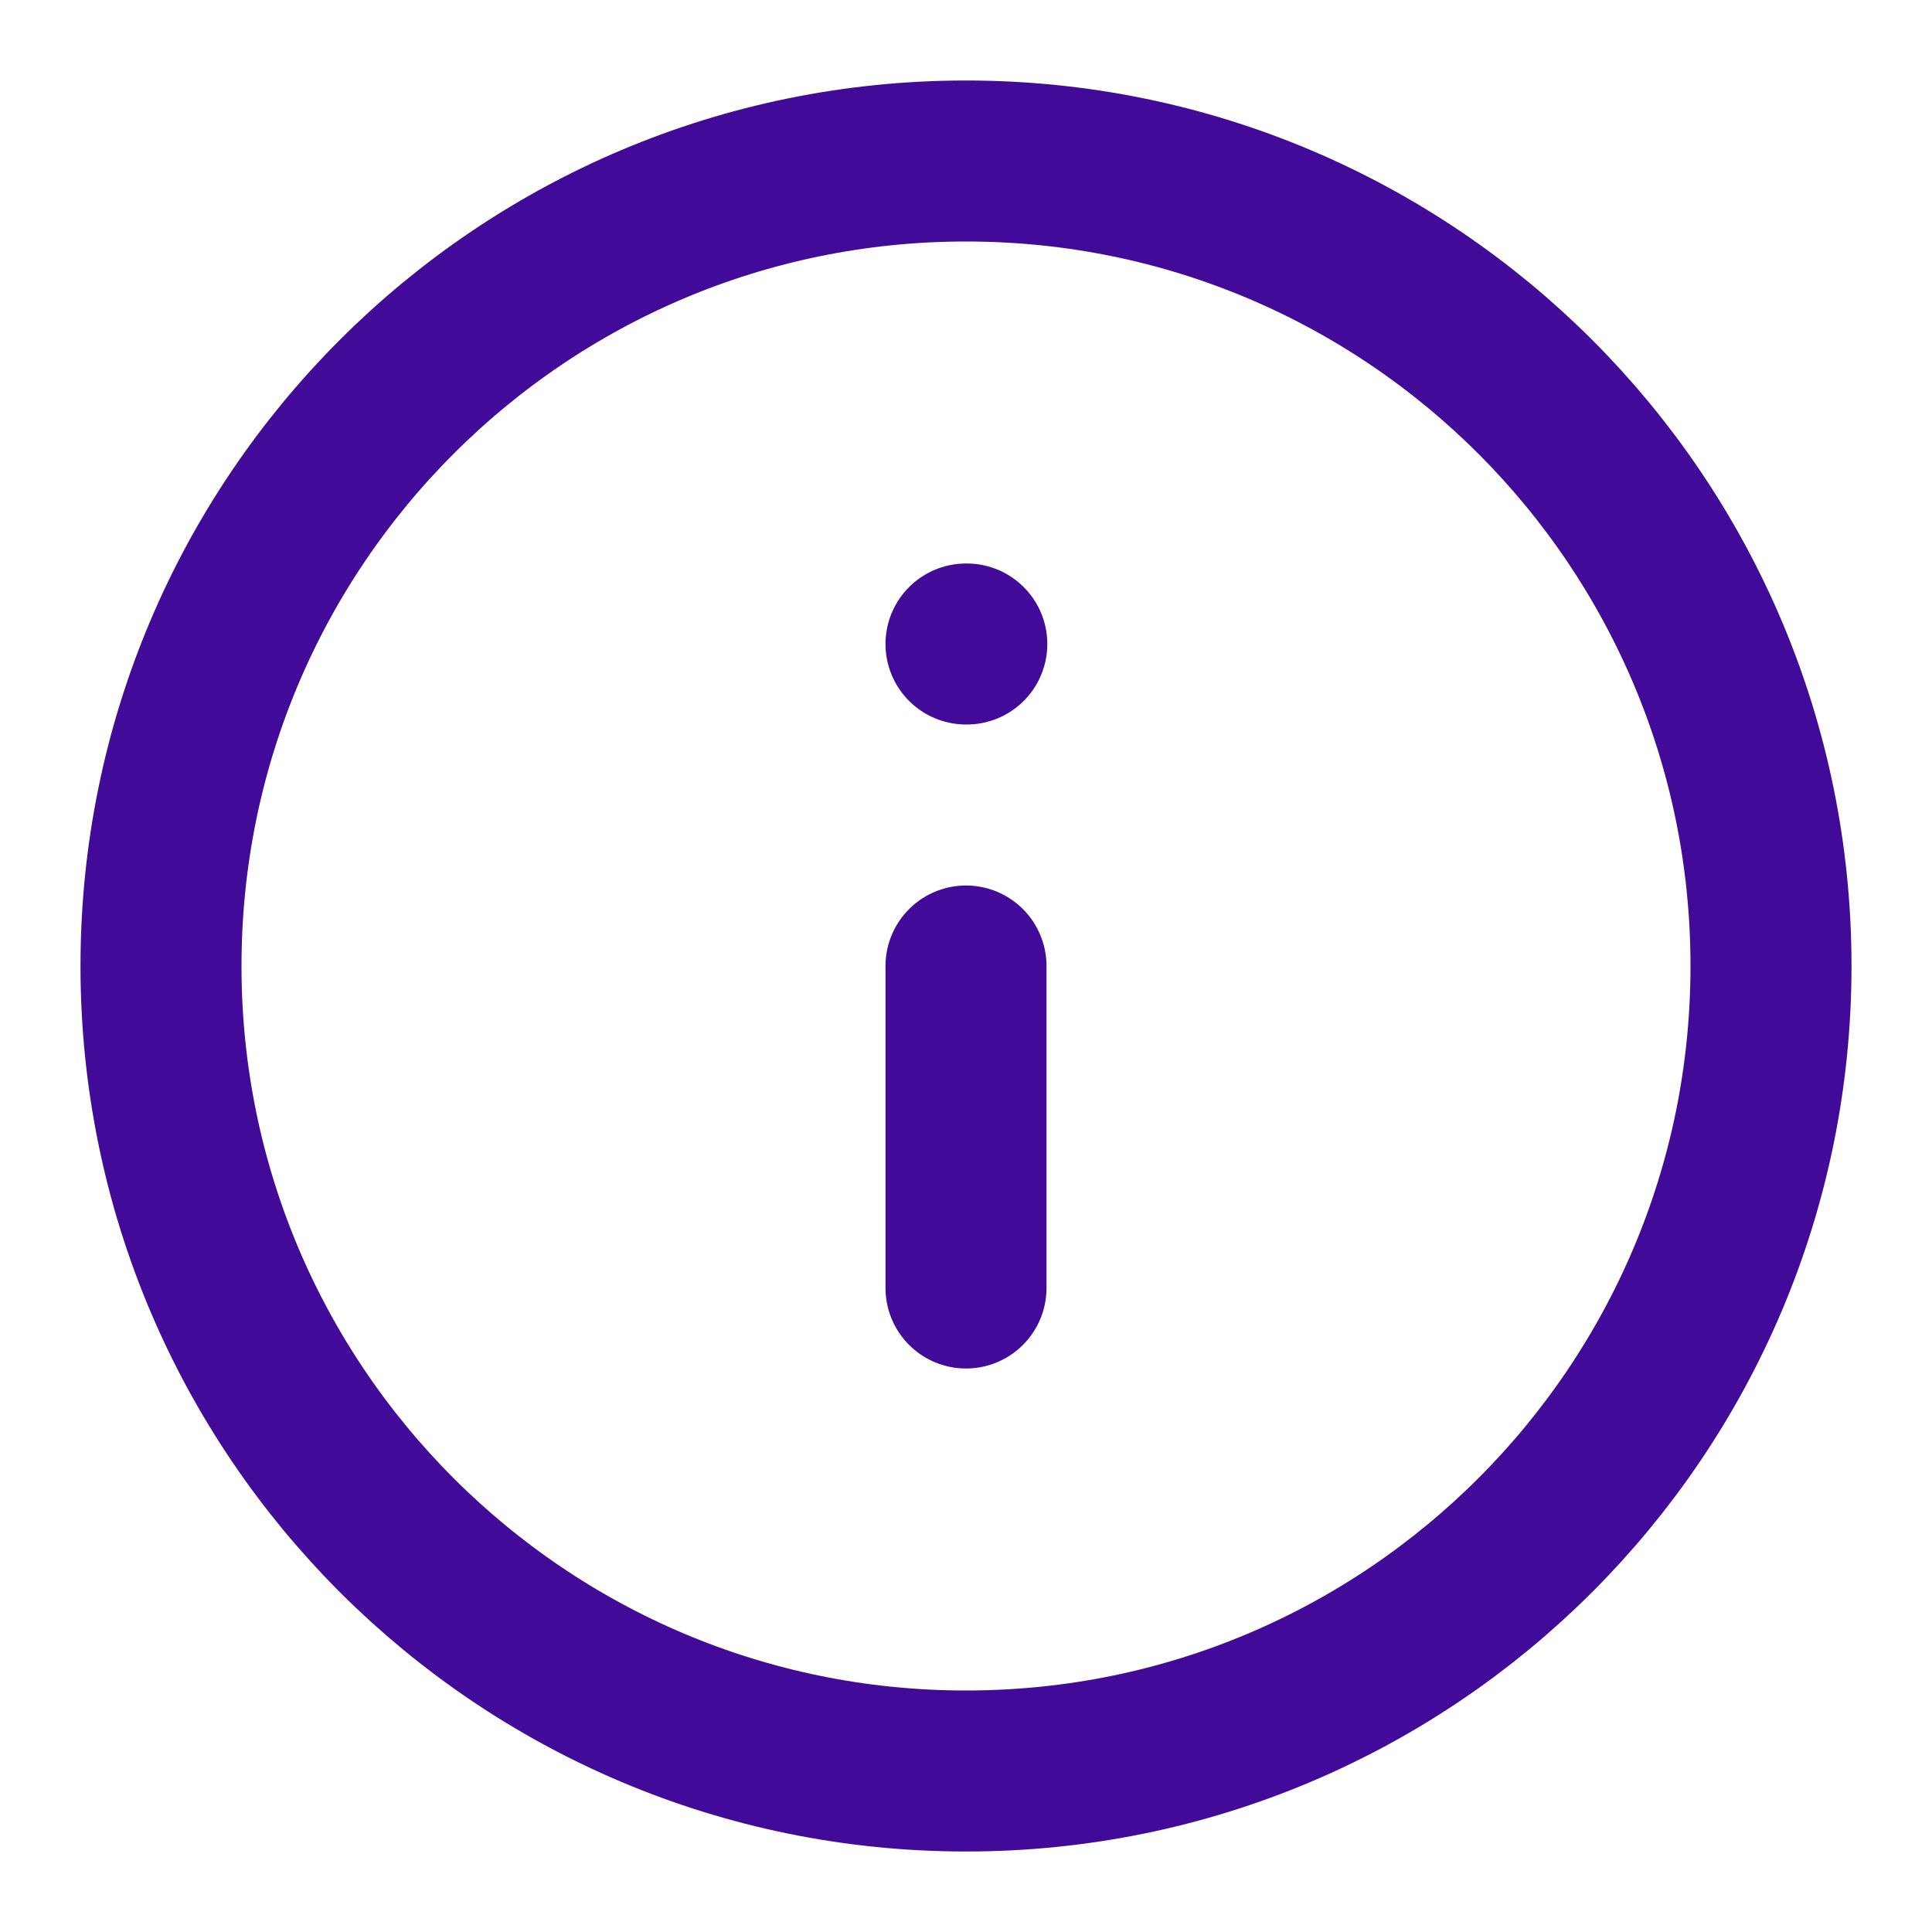
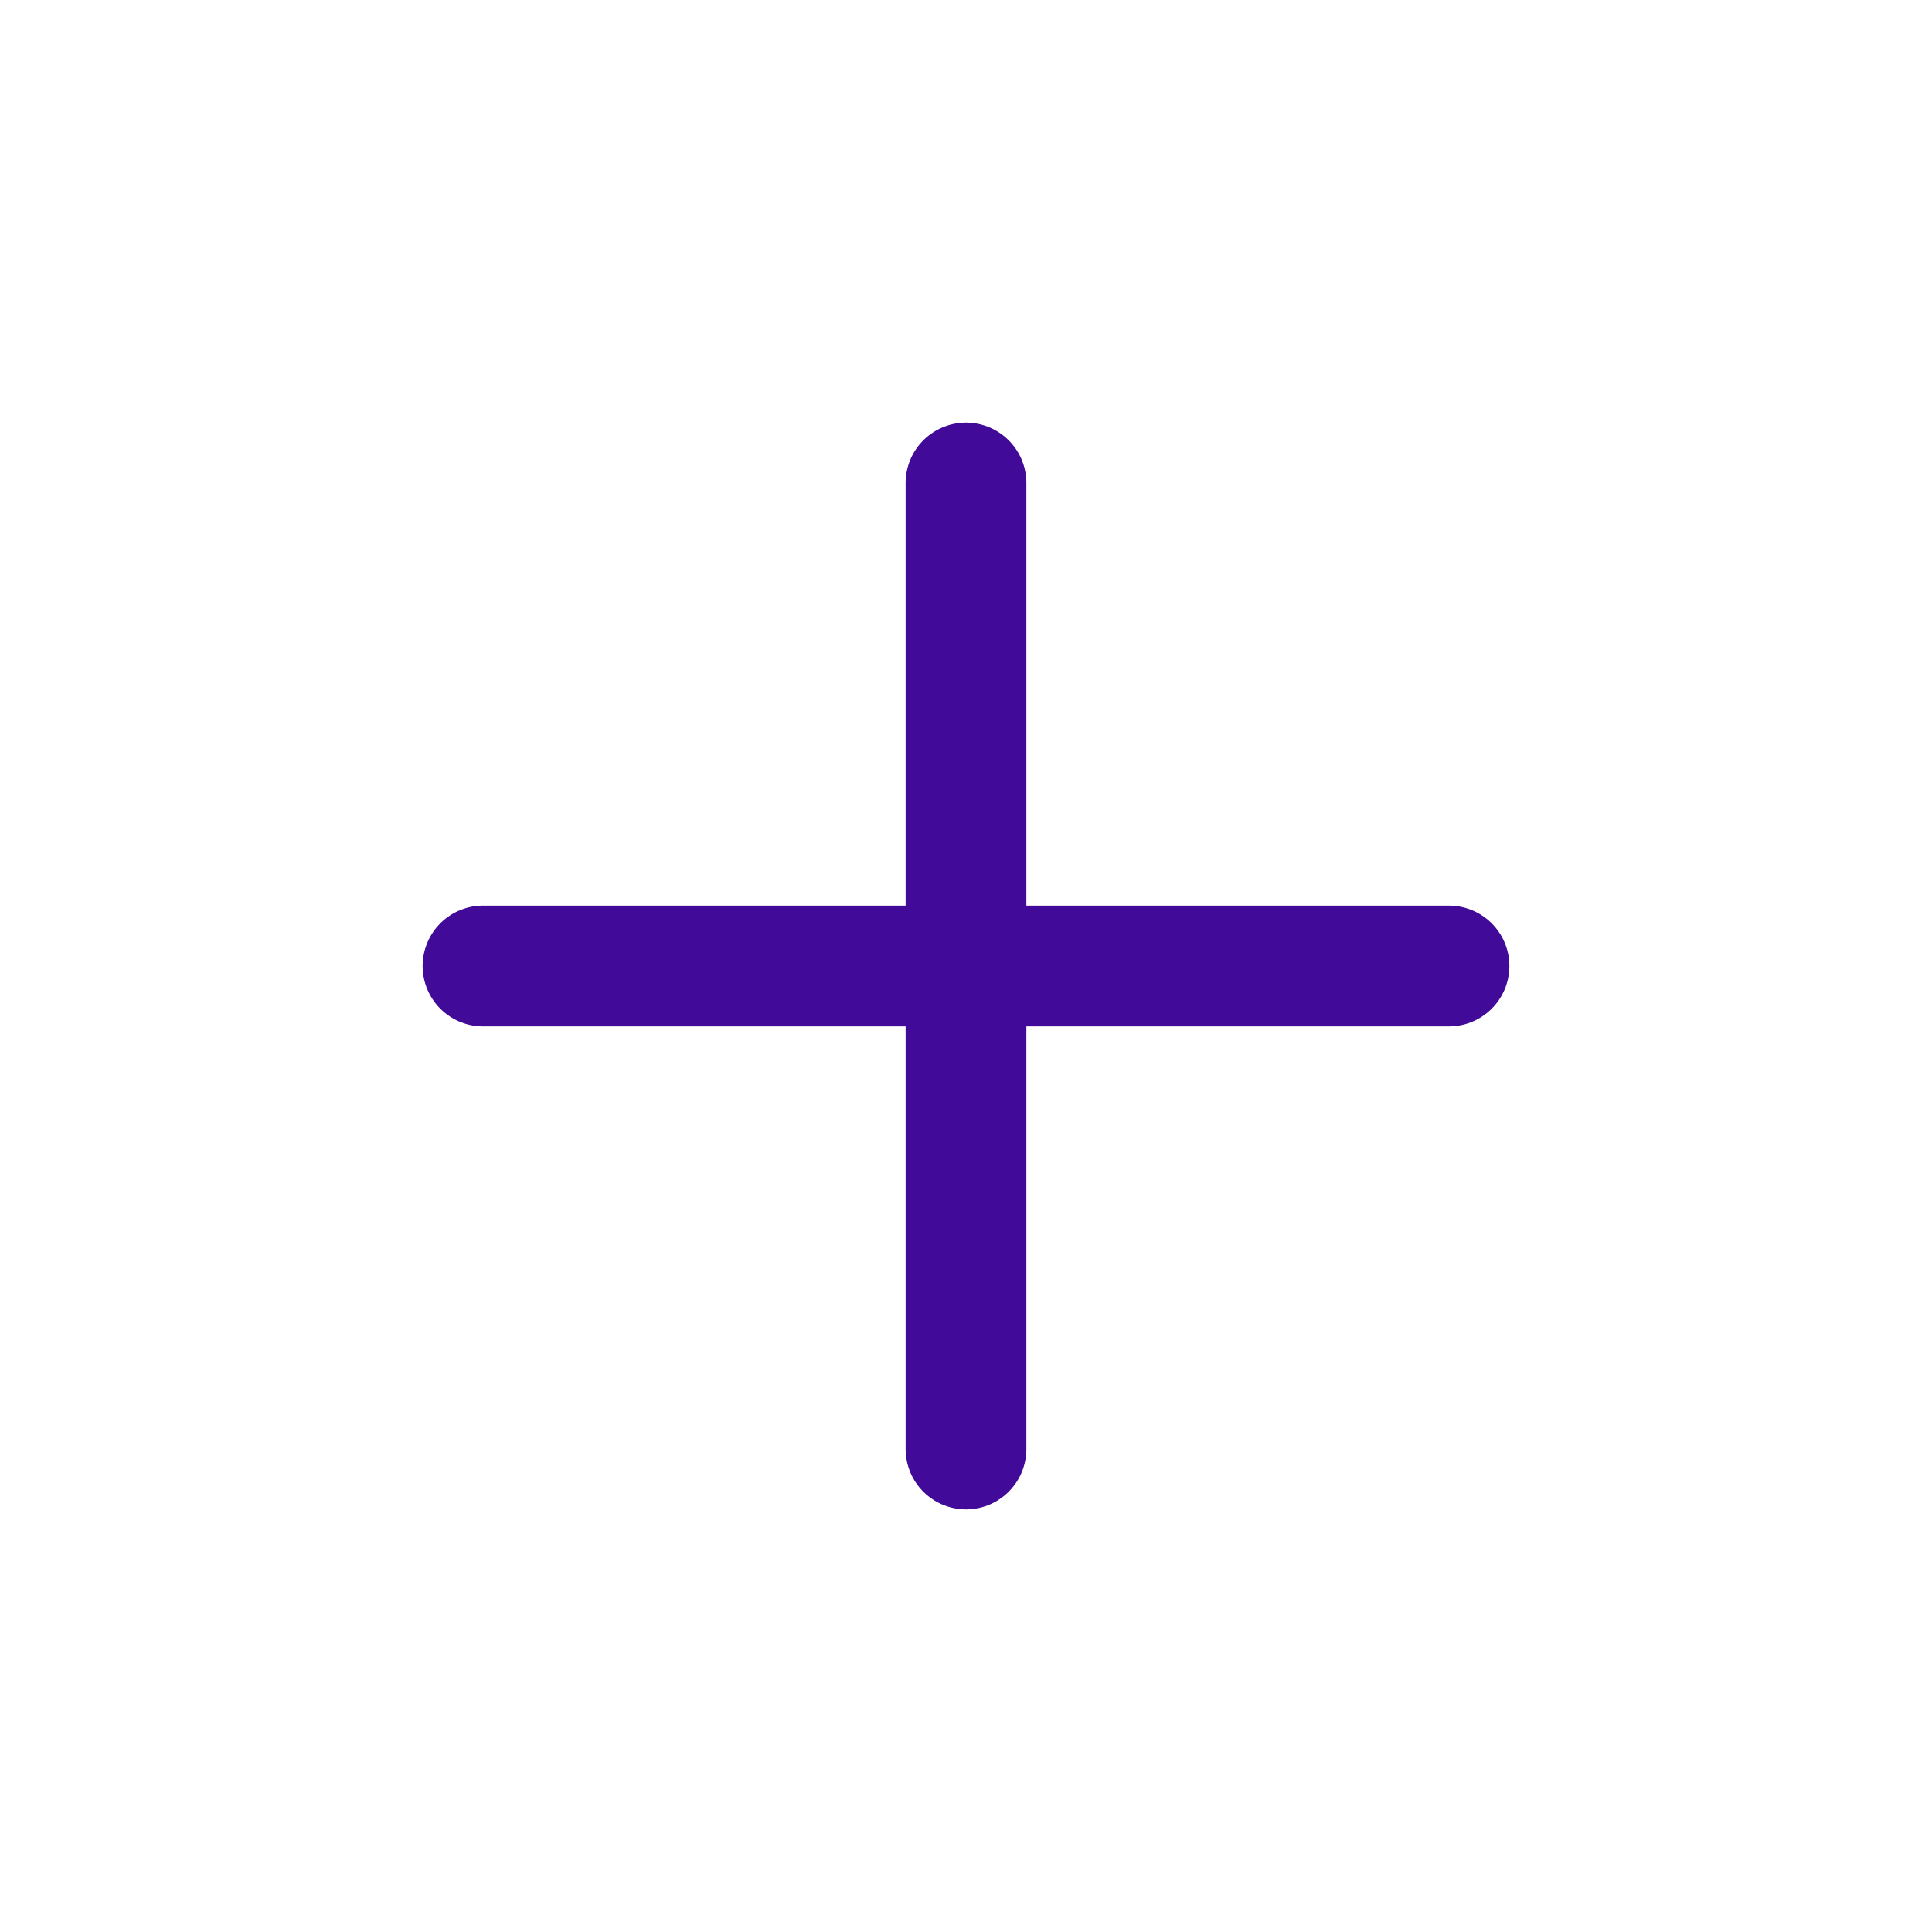
- <svg xmlns="http://www.w3.org/2000/svg" width="24" height="24" viewBox="0 0 24 24" fill="none">
-   <path d="M12 22C17.523 22 22 17.523 22 12C22 6.477 17.523 2 12 2C6.477 2 2 6.477 2 12C2 17.523 6.477 22 12 22Z" stroke="#420A98" stroke-width="2" stroke-linecap="round" stroke-linejoin="round" />
-   <path d="M12 16V12" stroke="#420A98" stroke-width="2" stroke-linecap="round" stroke-linejoin="round" />
-   <path d="M12 8H12.01" stroke="#420A98" stroke-width="2" stroke-linecap="round" stroke-linejoin="round" />
+ <svg xmlns="http://www.w3.org/2000/svg" id="Layer_2" viewBox="0 0 24 24">
+   <defs>
+     <style>.cls-1{stroke:#420a98;stroke-linecap:round;stroke-linejoin:round;stroke-width:1.5px;}.cls-1,.cls-2{fill:none;}.cls-2{stroke-width:0px;}</style>
+   </defs>
+   <g id="Layer_7">
+     <rect class="cls-2" width="24" height="24" />
+   </g>
+   <g id="add">
+     <path class="cls-1" d="m6,12h6m6,0h-6m0,0v-6m0,6v6" />
+   </g>
</svg>
